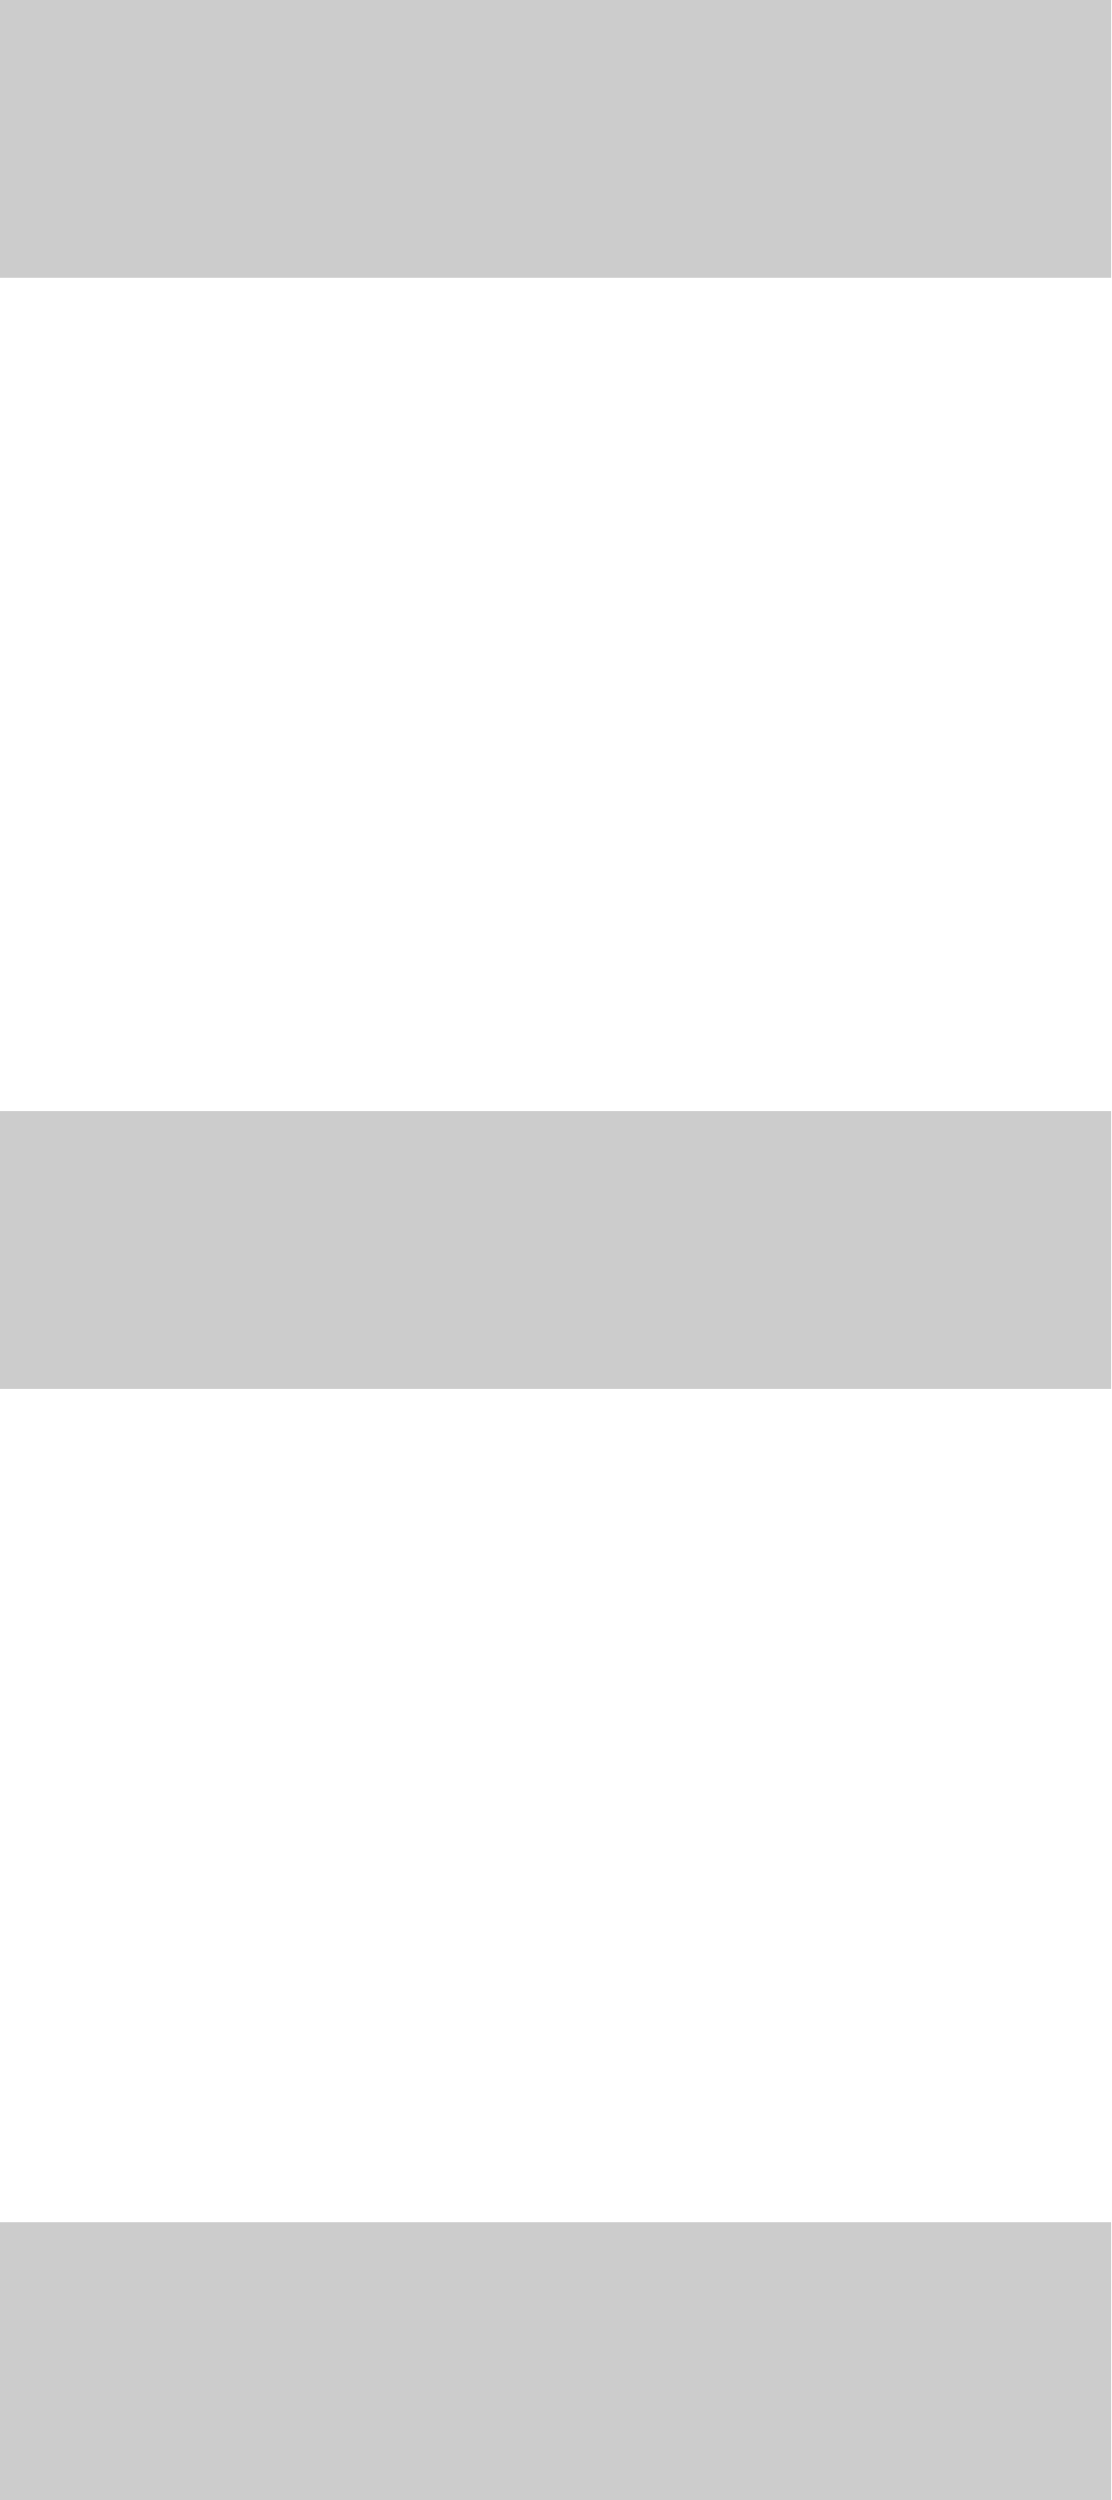
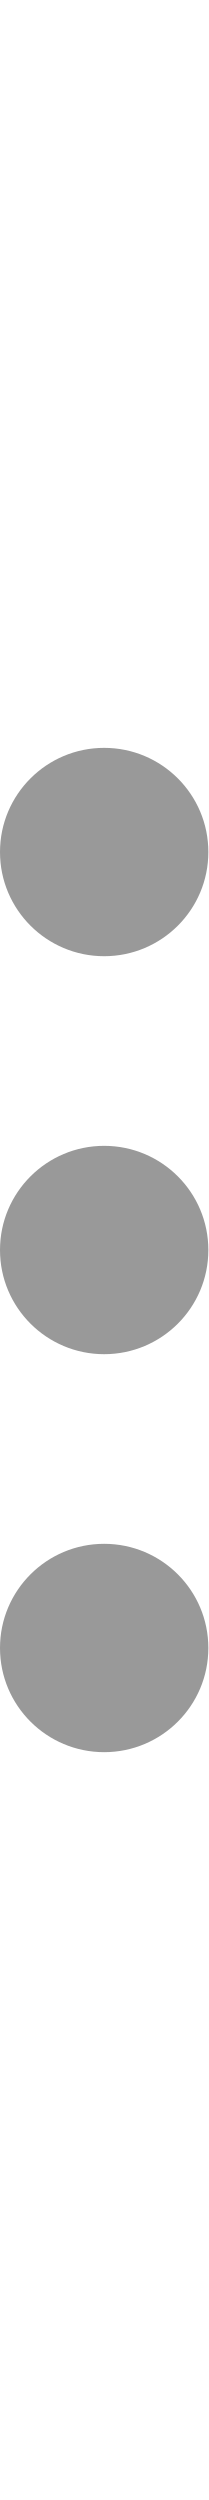
- <svg xmlns="http://www.w3.org/2000/svg" viewBox="0 0 4 9">
-   <g style="color:#000" transform="translate(0 -1043.362)">
-     <rect width="1" x="1051.362" y="-4" height="4" style="opacity:.2" transform="rotate(90)" />
-     <rect width="1" x="1047.362" y="-4" height="4" style="opacity:.2" transform="rotate(90)" />
-     <rect width="1" x="1043.362" y="-4" height="4" style="opacity:.2" transform="rotate(90)" />
+ <svg xmlns="http://www.w3.org/2000/svg" width="2" height="24" id="svg32934" version="1.1">
+   <defs id="defs32936" />
+   <g id="layer1" transform="translate(0,8)">
+     <path style="fill:#999999;fill-opacity:1;stroke:none;display:inline;enable-background:new" id="path5824" d="m 870.537,617.15 a 1.9,1.9 0 1 1 -3.801,0 1.9,1.9 0 1 1 3.801,0 z" transform="matrix(0.526219,0,0,0.5262179,-456.093,-320.7552)" />
+     <path transform="matrix(0.526219,0,0,0.5262179,-456.093,-324.5758)" d="m 870.537,617.15 a 1.9,1.9 0 1 1 -3.801,0 1.9,1.9 0 1 1 3.801,0 z" id="path5828" style="fill:#999999;fill-opacity:1;stroke:none;display:inline;enable-background:new" />
+     <path transform="matrix(0.526219,0,0,0.5262179,-456.093,-316.9346)" d="m 870.537,617.15 a 1.9,1.9 0 1 1 -3.801,0 1.9,1.9 0 1 1 3.801,0 z" id="path5828-7" style="fill:#999999;fill-opacity:1;stroke:none;display:inline;enable-background:new" />
  </g>
</svg>
